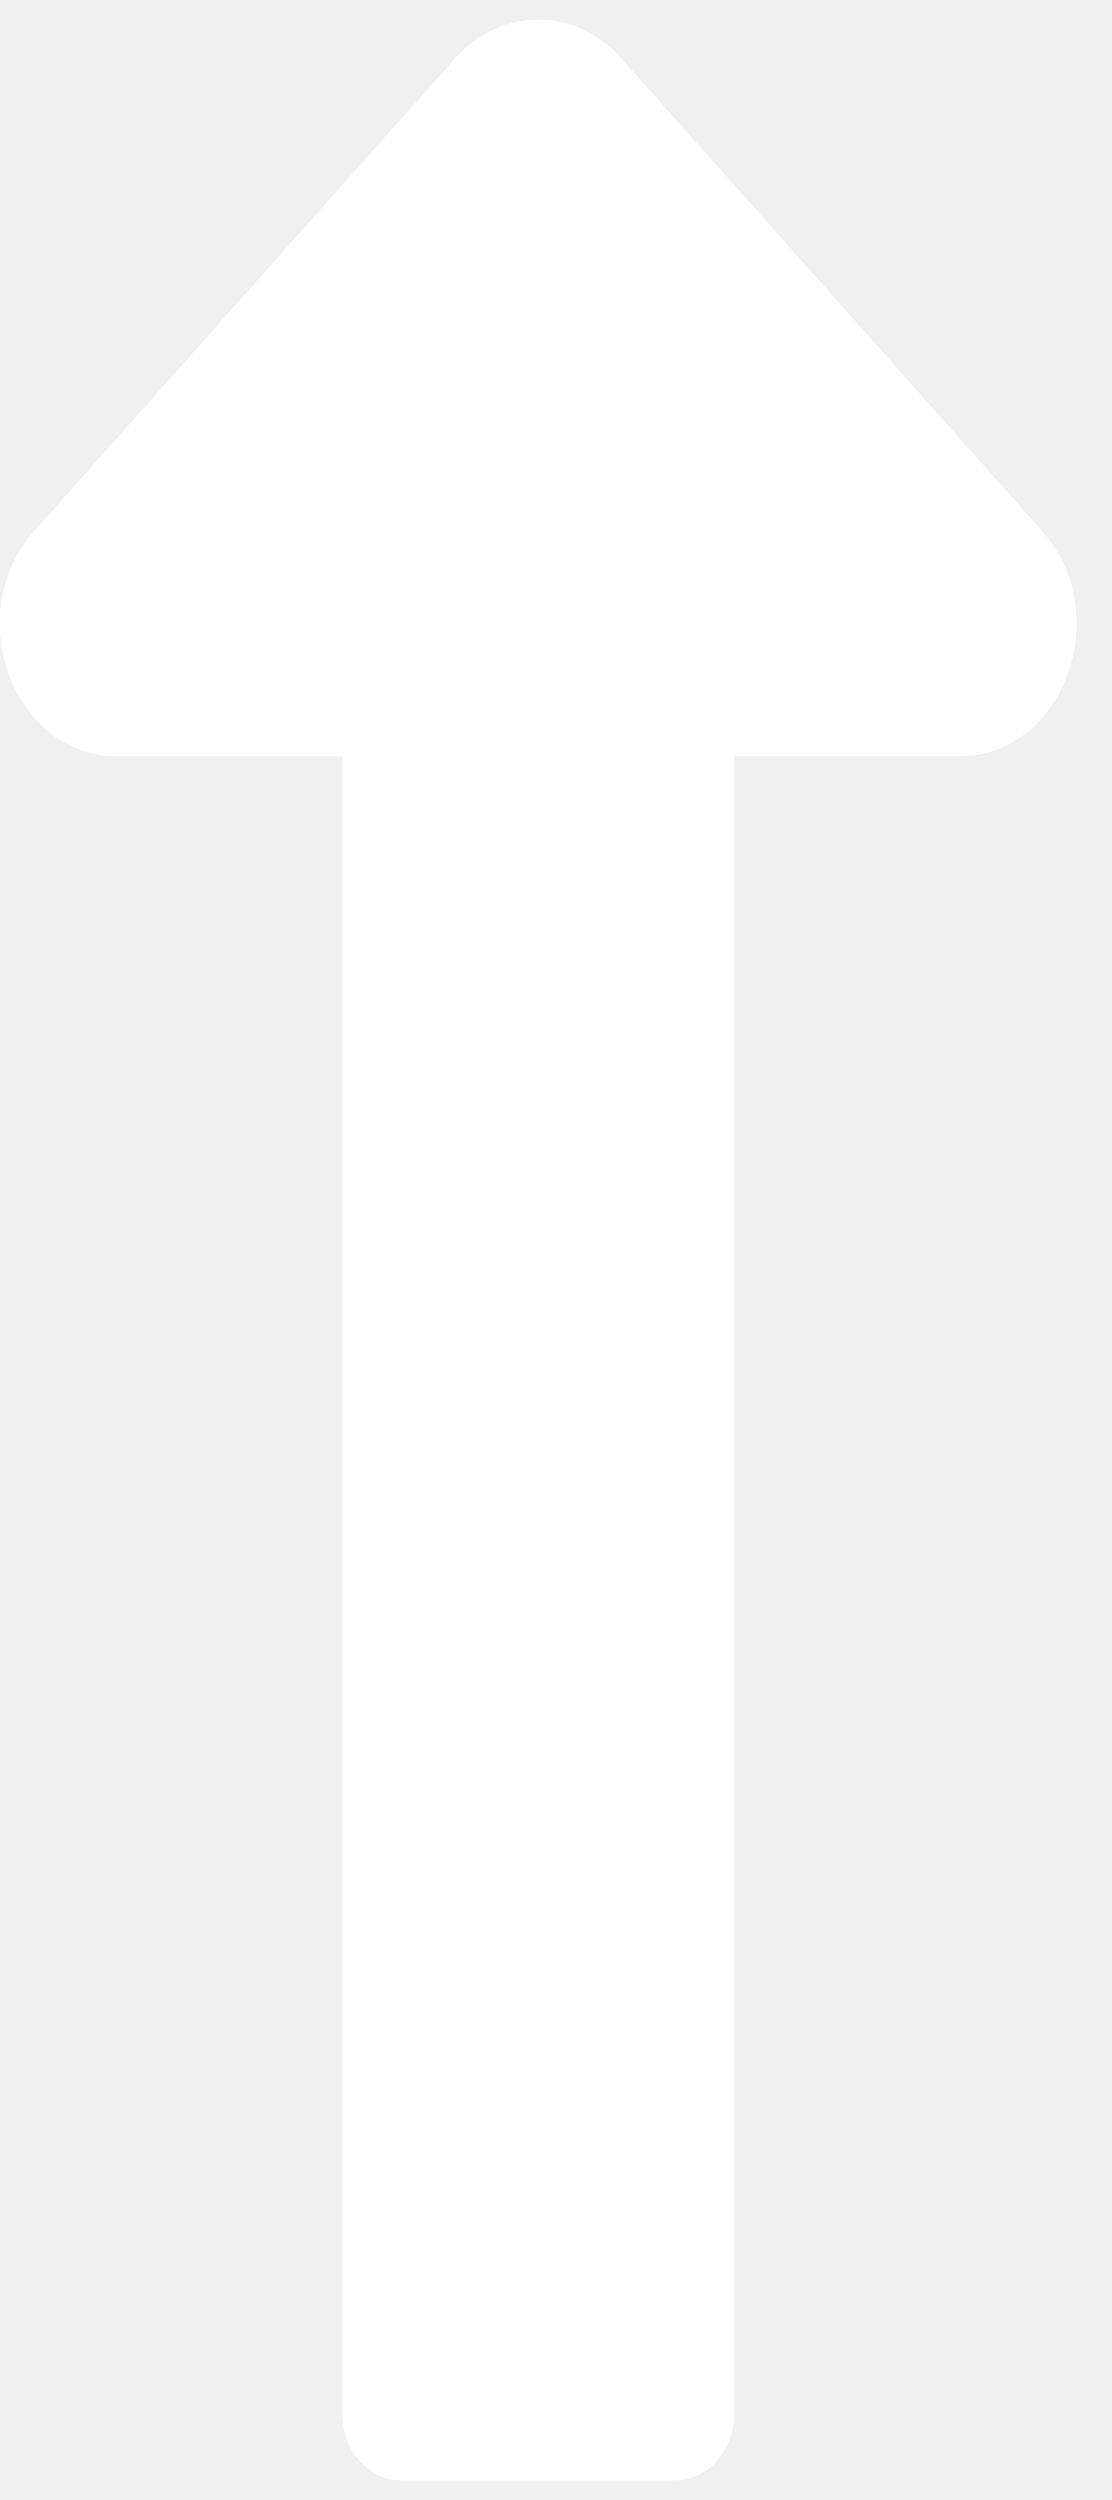
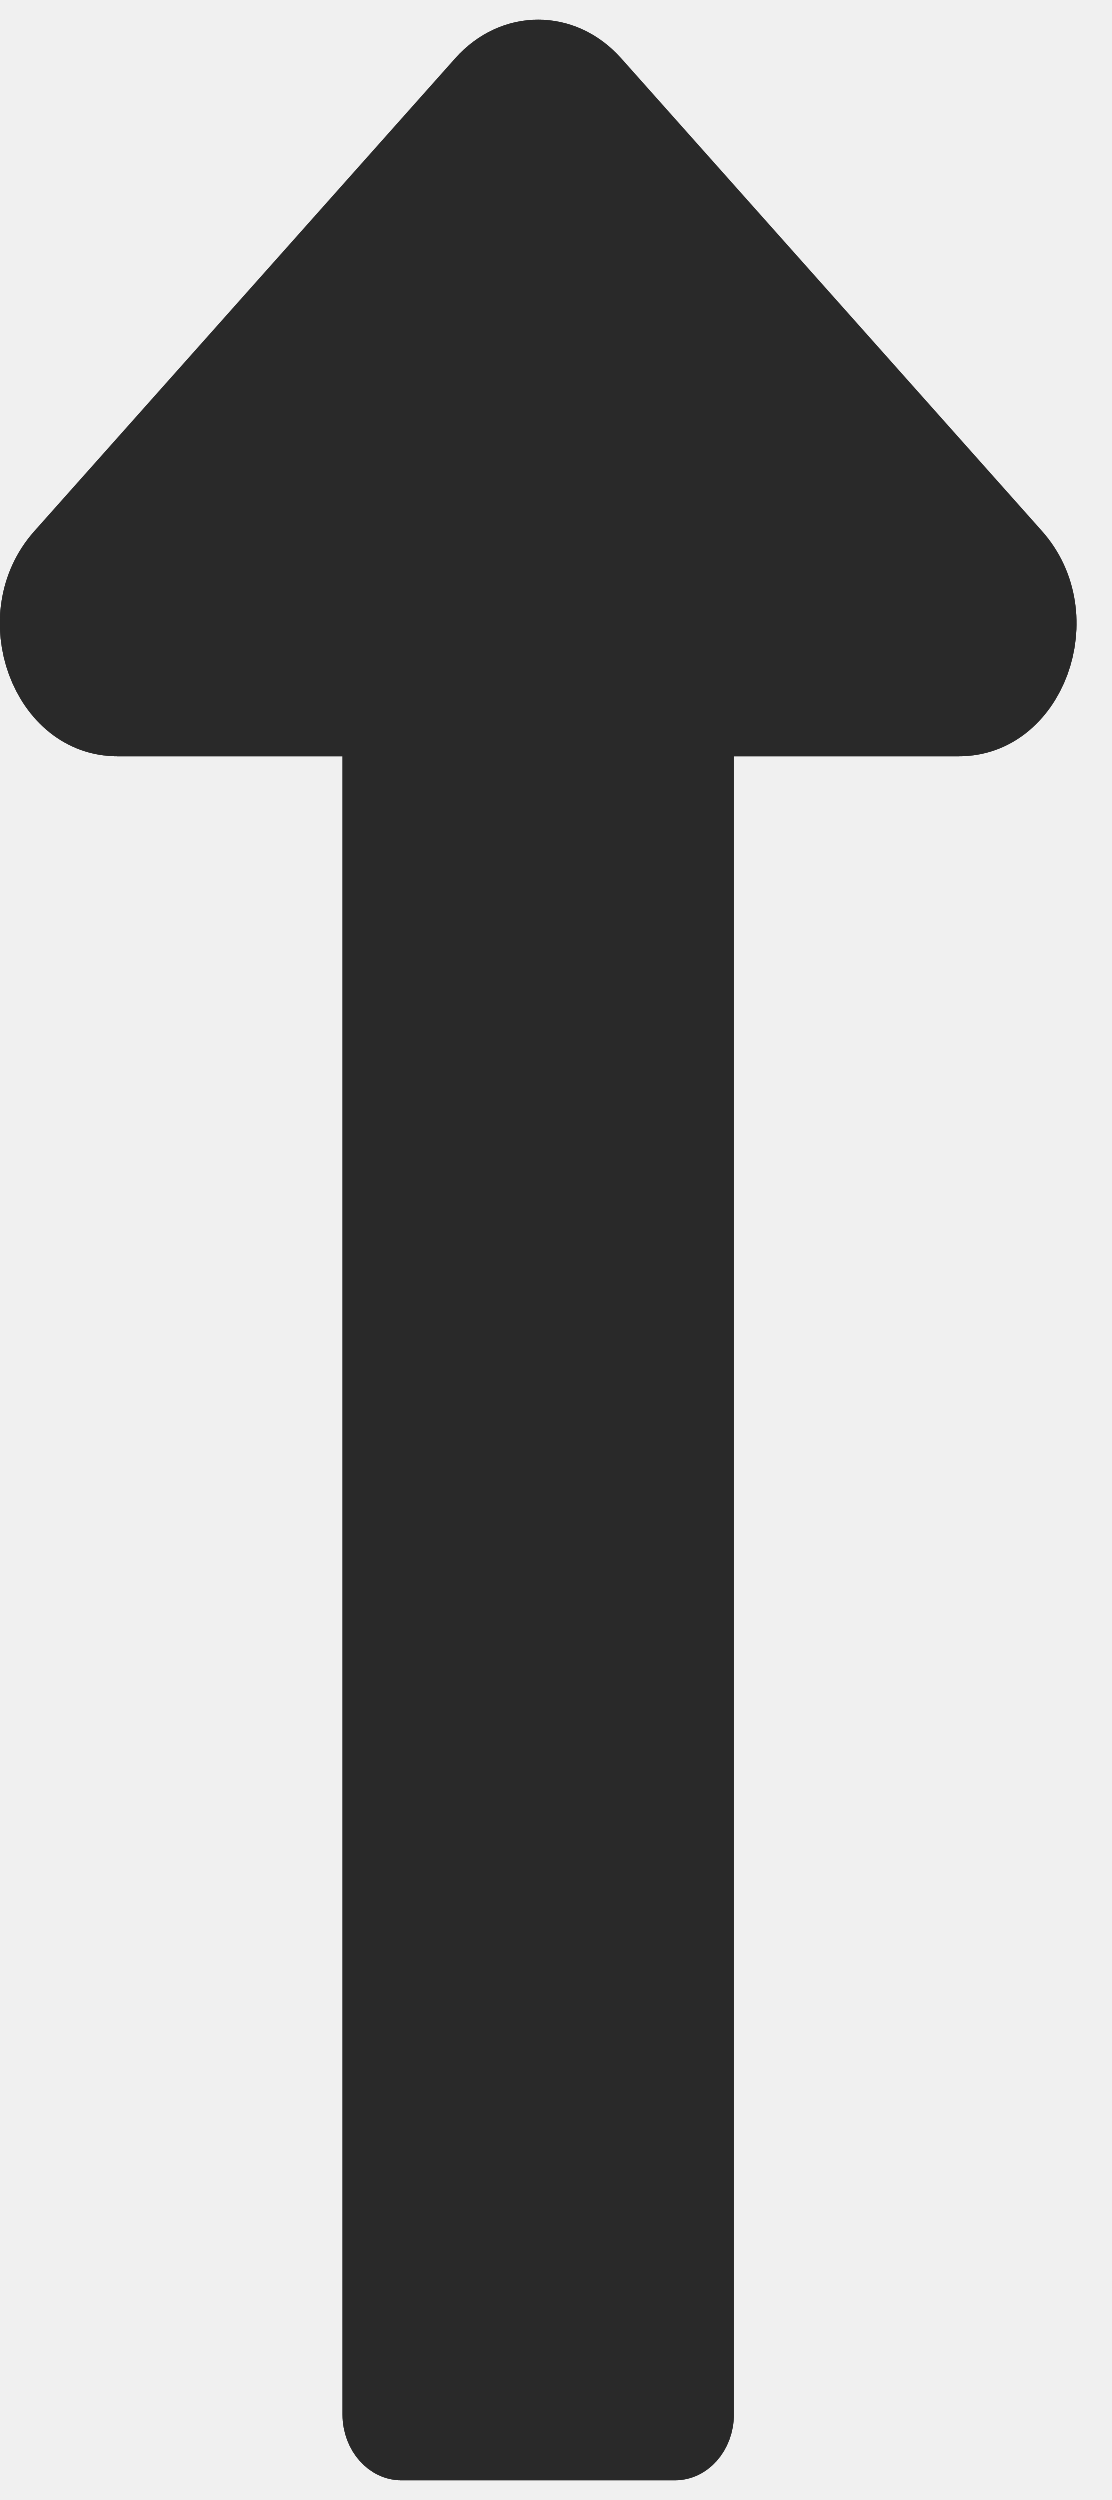
<svg xmlns="http://www.w3.org/2000/svg" width="8" height="18" viewBox="0 0 8 18" fill="none">
-   <path d="M2.467 5.444V17.383C2.467 17.645 2.656 17.857 2.89 17.857H4.86C5.094 17.857 5.283 17.645 5.283 17.383V5.444H6.904C7.656 5.444 8.033 4.422 7.501 3.824L4.472 0.421C4.142 0.05 3.608 0.05 3.278 0.421L0.249 3.824C-0.283 4.421 0.094 5.444 0.846 5.444H2.467Z" fill="white" />
-   <path d="M2.467 5.444V17.383C2.467 17.645 2.656 17.857 2.89 17.857H4.86C5.094 17.857 5.283 17.645 5.283 17.383V5.444H6.904C7.656 5.444 8.033 4.422 7.501 3.824L4.472 0.421C4.142 0.05 3.608 0.05 3.278 0.421L0.249 3.824C-0.283 4.421 0.094 5.444 0.846 5.444H2.467Z" fill="white" />
-   <path d="M2.467 5.444V17.383C2.467 17.645 2.656 17.857 2.89 17.857H4.86C5.094 17.857 5.283 17.645 5.283 17.383V5.444H6.904C7.656 5.444 8.033 4.422 7.501 3.824L4.472 0.421C4.142 0.05 3.608 0.05 3.278 0.421L0.249 3.824C-0.283 4.421 0.094 5.444 0.846 5.444H2.467Z" fill="white" />
+   <path d="M2.467 5.444V17.383C2.467 17.645 2.656 17.857 2.89 17.857H4.86C5.094 17.857 5.283 17.645 5.283 17.383V5.444H6.904C7.656 5.444 8.033 4.422 7.501 3.824L4.472 0.421C4.142 0.05 3.608 0.05 3.278 0.421L0.249 3.824C-0.283 4.421 0.094 5.444 0.846 5.444H2.467Z" fill="#292929" />
+   <path d="M2.467 5.444V17.383C2.467 17.645 2.656 17.857 2.89 17.857H4.86C5.094 17.857 5.283 17.645 5.283 17.383V5.444H6.904C7.656 5.444 8.033 4.422 7.501 3.824L4.472 0.421C4.142 0.05 3.608 0.05 3.278 0.421L0.249 3.824C-0.283 4.421 0.094 5.444 0.846 5.444H2.467Z" fill="#292929" />
+   <path d="M2.467 5.444V17.383C2.467 17.645 2.656 17.857 2.89 17.857H4.86C5.094 17.857 5.283 17.645 5.283 17.383V5.444H6.904C7.656 5.444 8.033 4.422 7.501 3.824L4.472 0.421C4.142 0.05 3.608 0.05 3.278 0.421L0.249 3.824C-0.283 4.421 0.094 5.444 0.846 5.444H2.467Z" fill="#292929" />
</svg>
